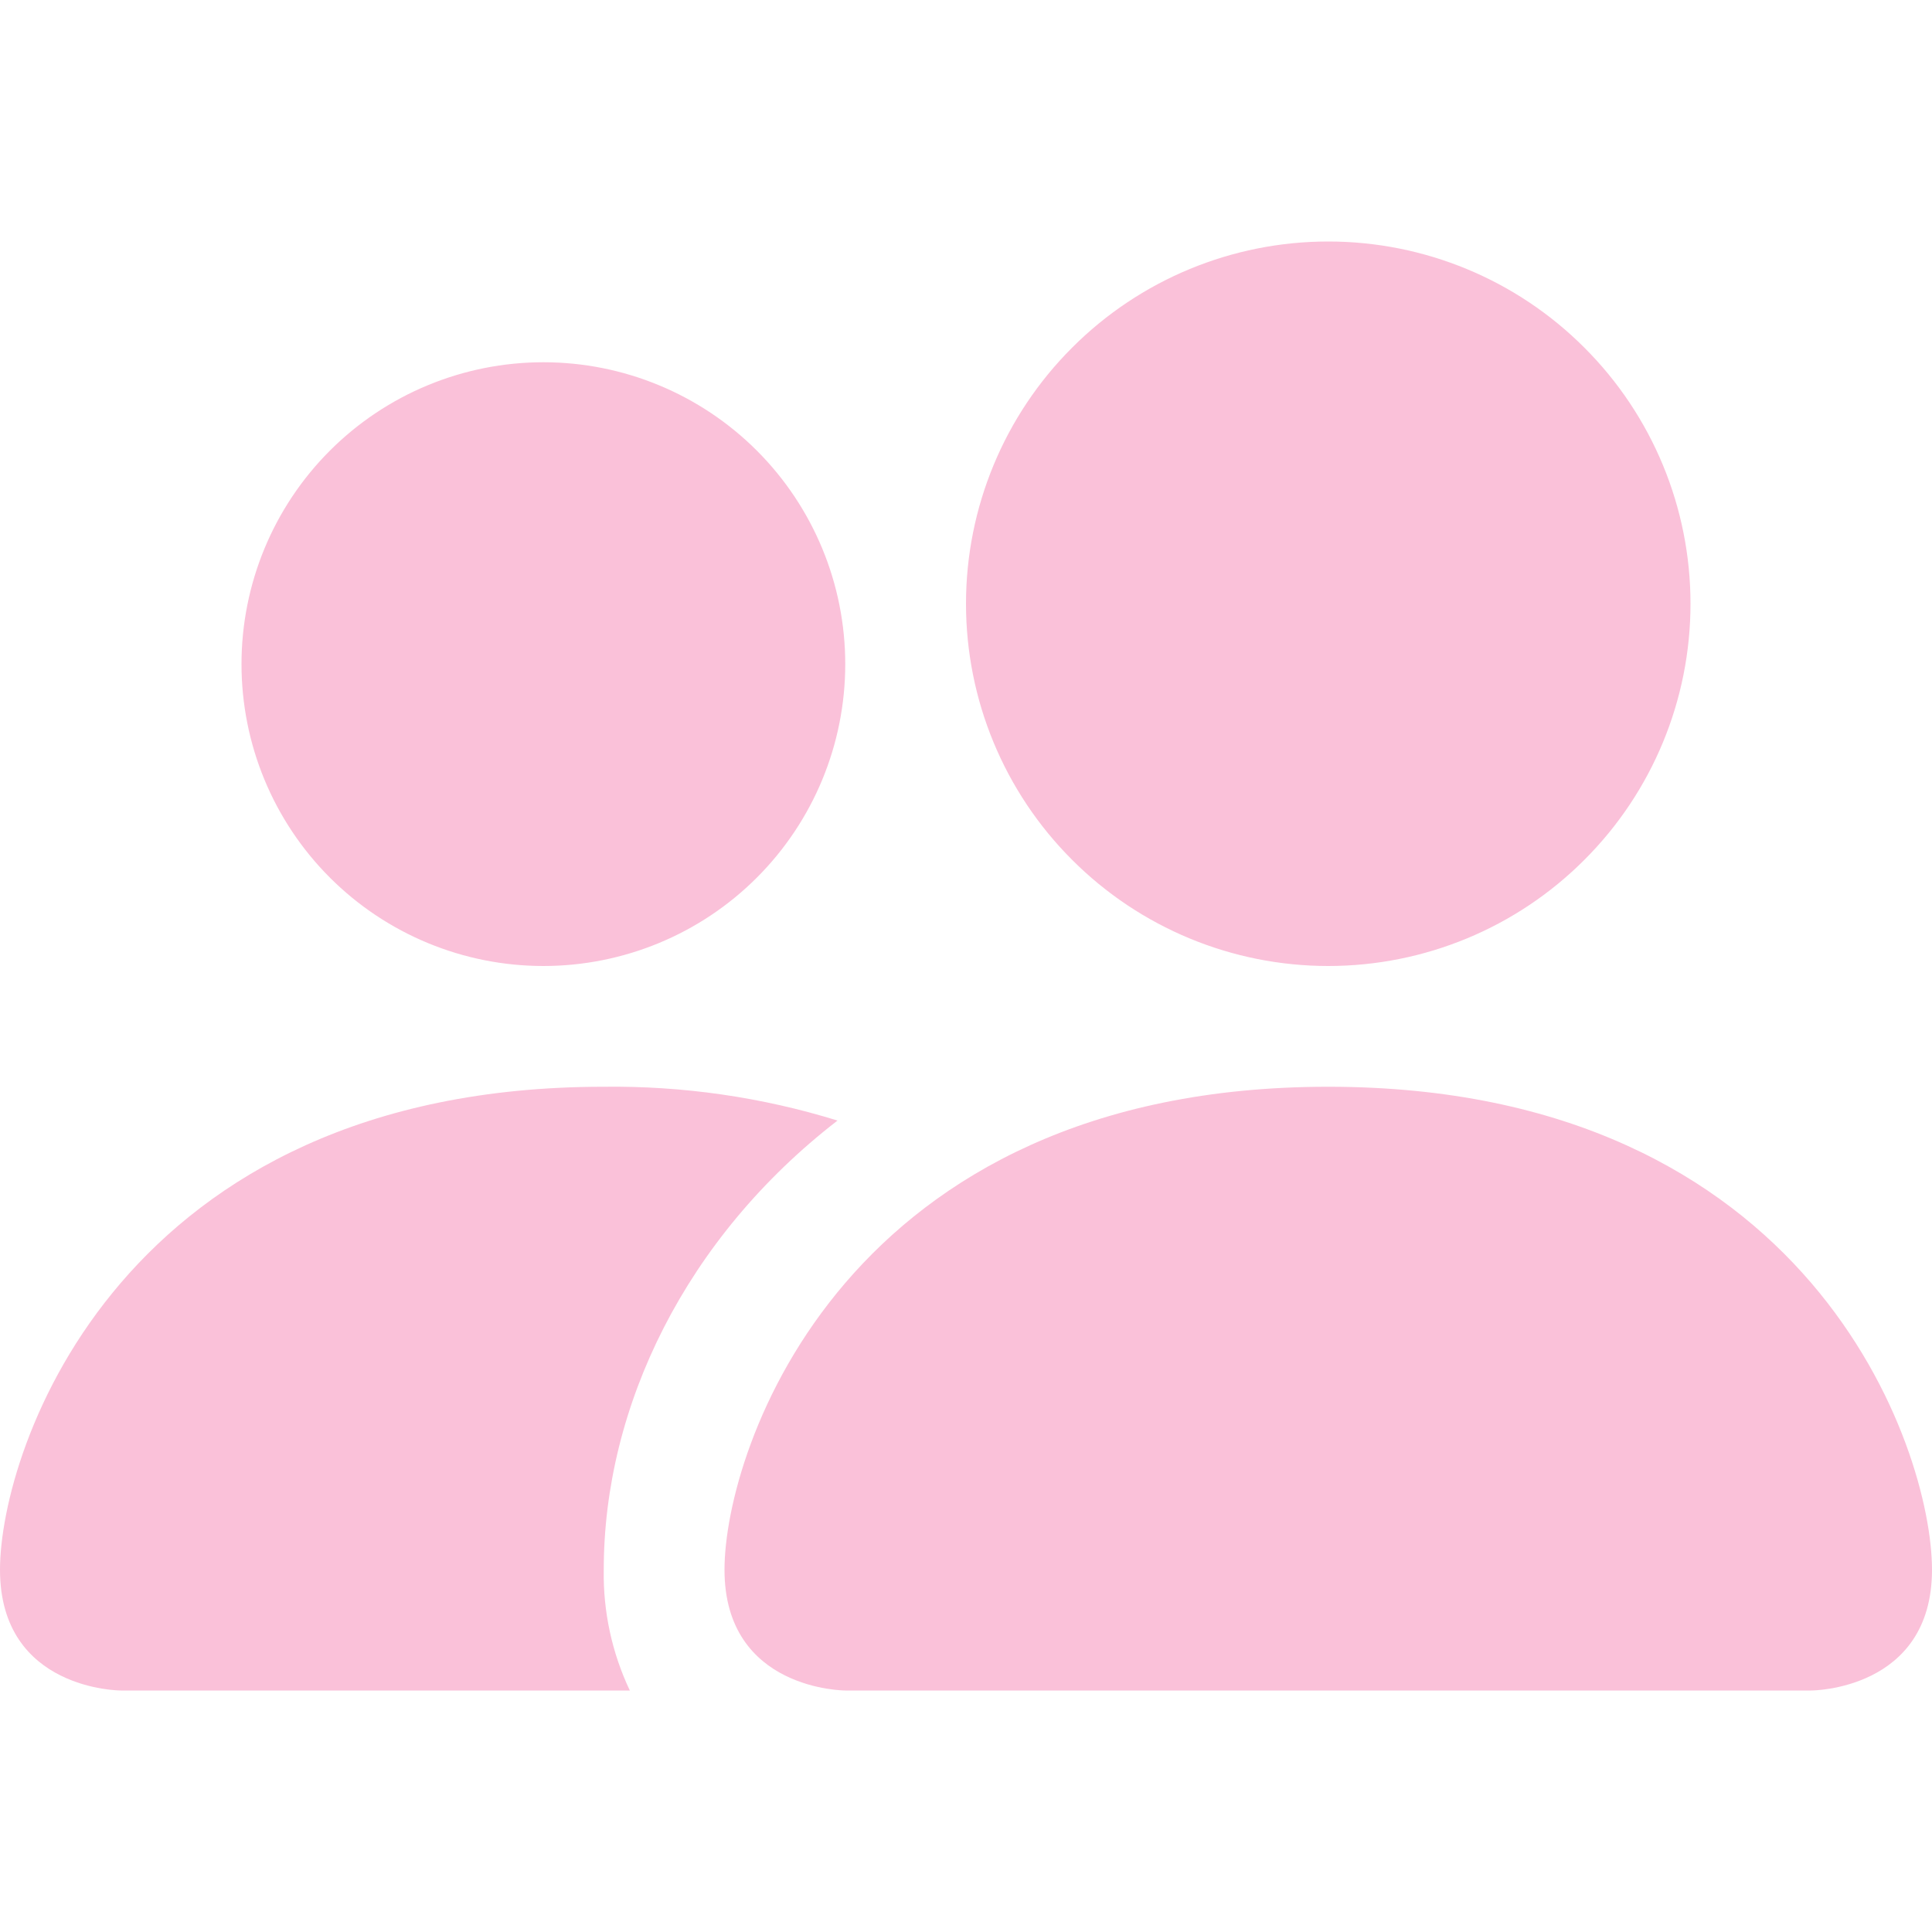
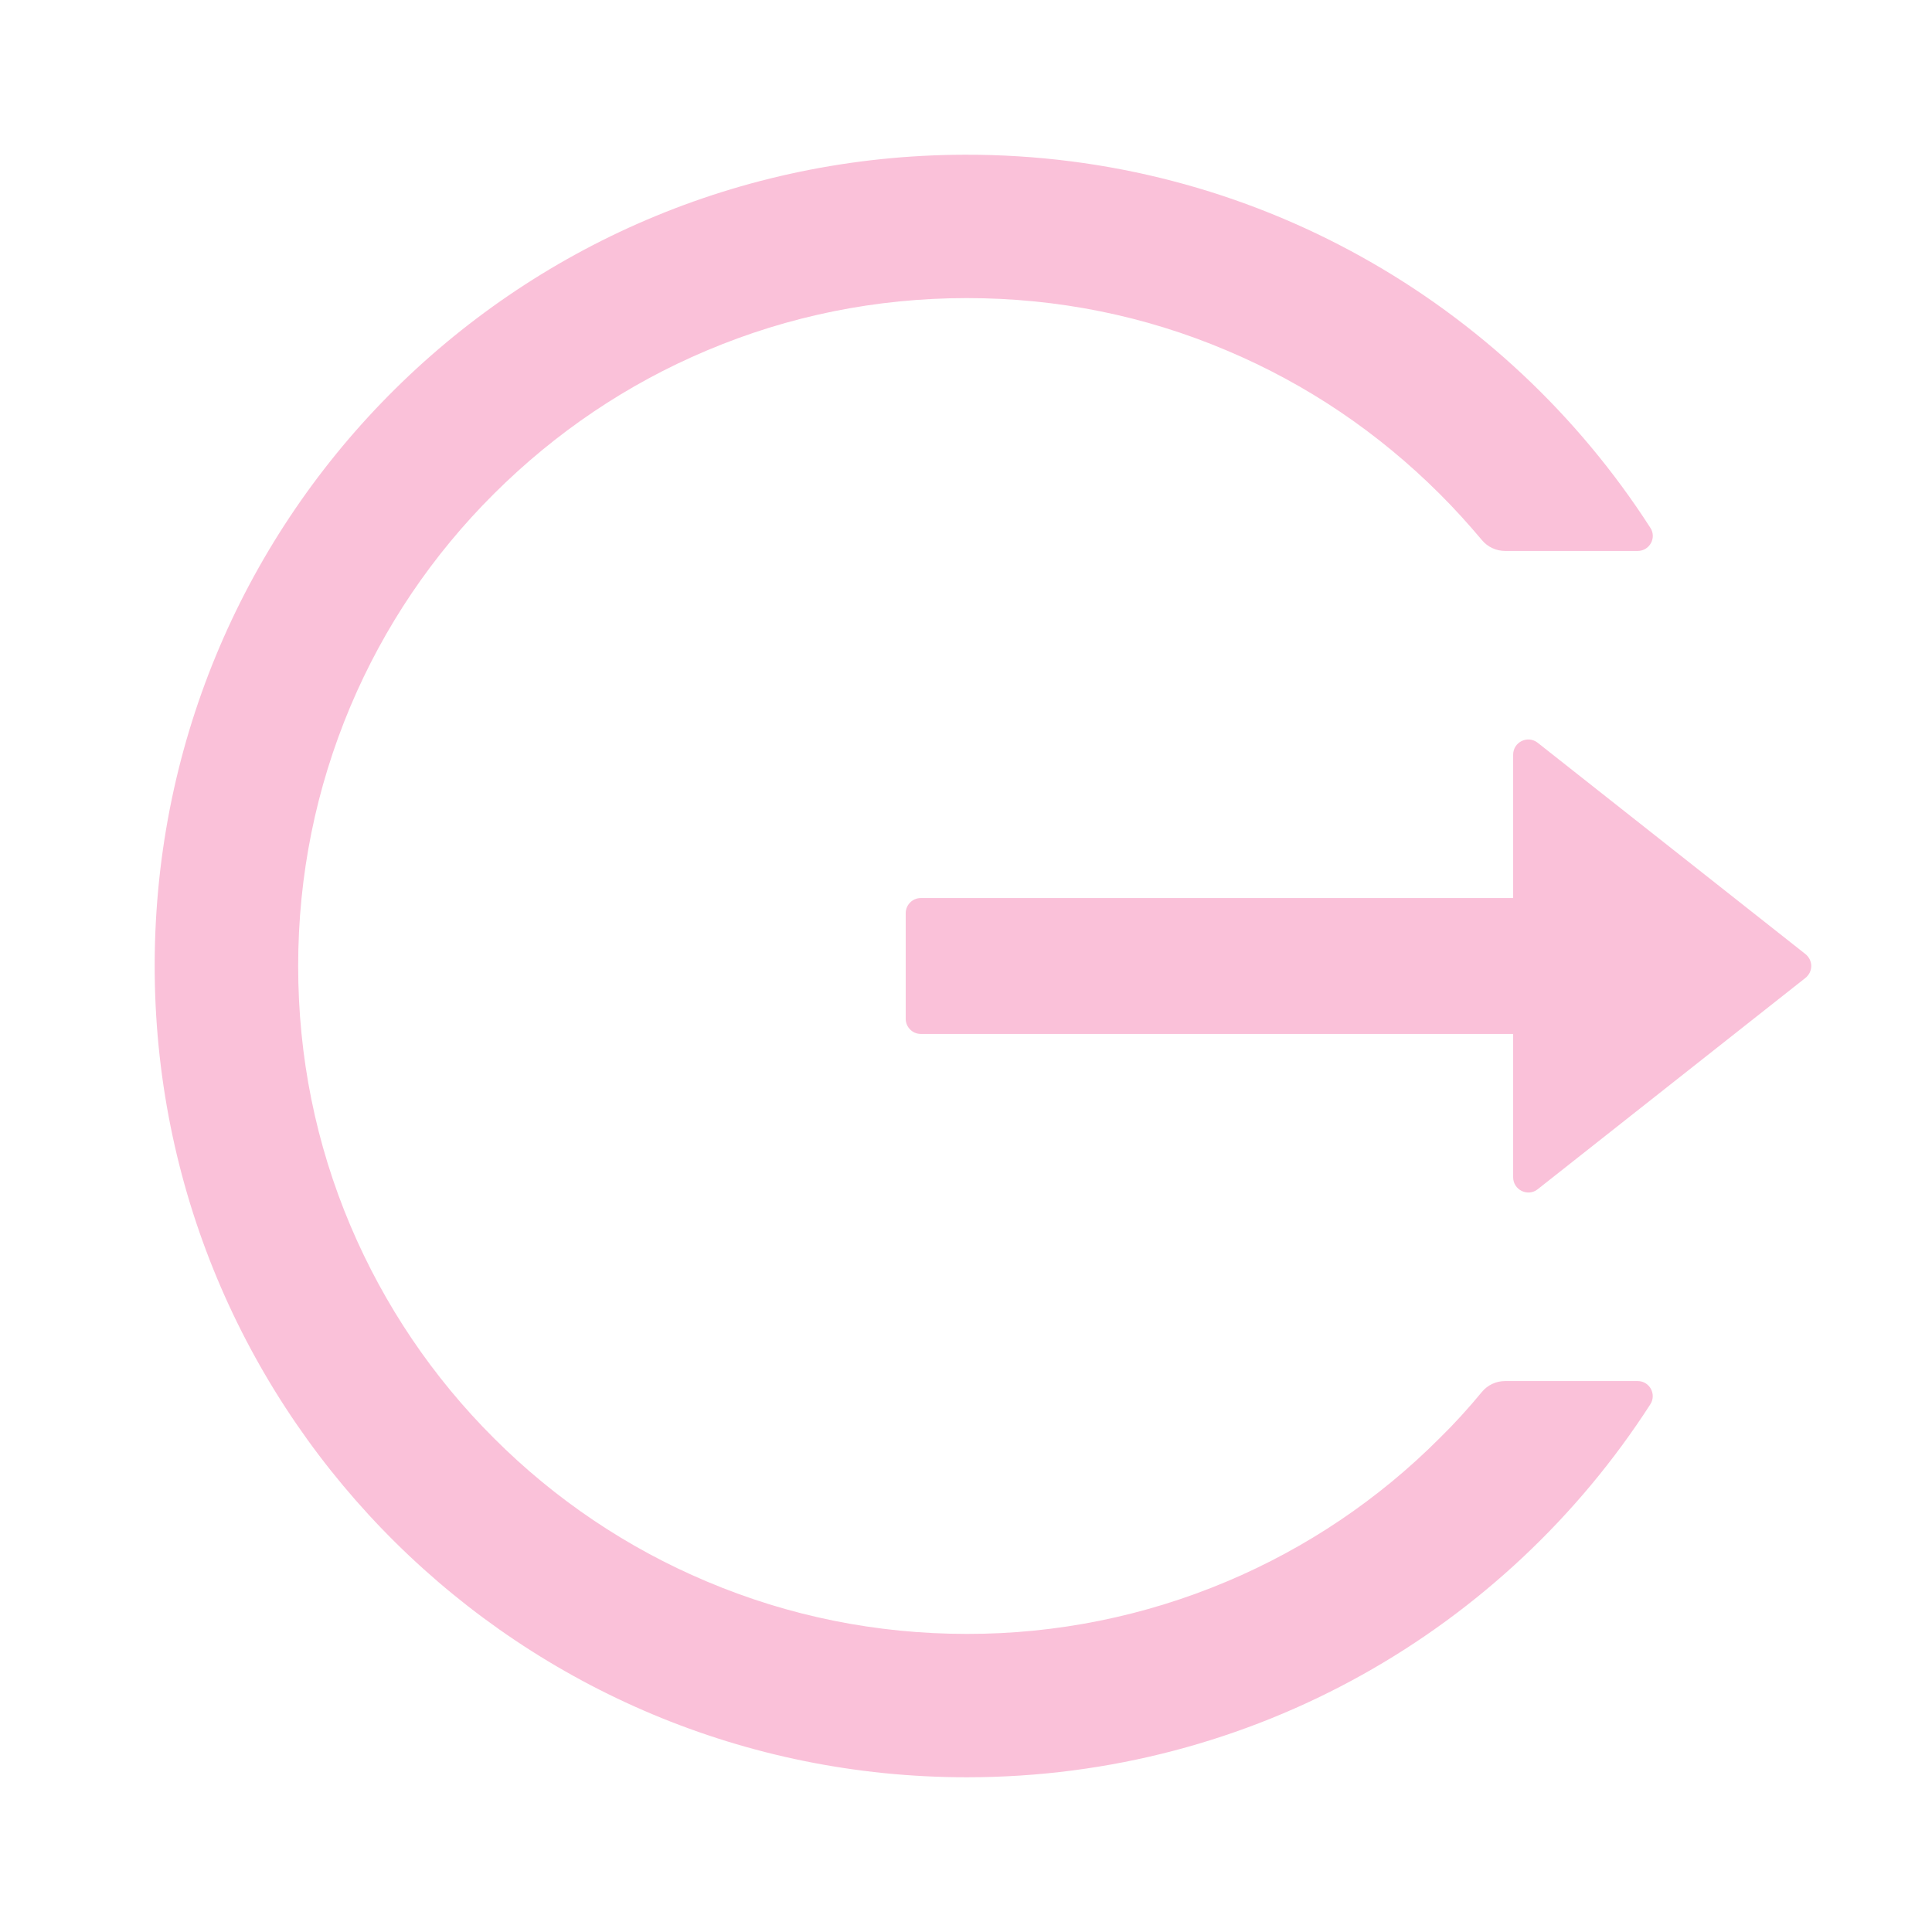
- <svg xmlns="http://www.w3.org/2000/svg" width="16" height="16" viewBox="0 0 16 16" fill="none">
-   <path d="M7 14C7 14 6 14 6 13C6 12 7 9 11 9C15 9 16 12 16 13C16 14 15 14 15 14H7ZM11 8C11.796 8 12.559 7.684 13.121 7.121C13.684 6.559 14 5.796 14 5C14 4.204 13.684 3.441 13.121 2.879C12.559 2.316 11.796 2 11 2C10.204 2 9.441 2.316 8.879 2.879C8.316 3.441 8 4.204 8 5C8 5.796 8.316 6.559 8.879 7.121C9.441 7.684 10.204 8 11 8ZM5.216 14C5.068 13.688 4.994 13.345 5 13C5 11.645 5.68 10.25 6.936 9.28C6.309 9.086 5.656 8.992 5 9C1 9 0 12 0 13C0 14 1 14 1 14H5.216ZM4.5 8C5.163 8 5.799 7.737 6.268 7.268C6.737 6.799 7 6.163 7 5.5C7 4.837 6.737 4.201 6.268 3.732C5.799 3.263 5.163 3 4.5 3C3.837 3 3.201 3.263 2.732 3.732C2.263 4.201 2 4.837 2 5.5C2 6.163 2.263 6.799 2.732 7.268C3.201 7.737 3.837 8 4.5 8Z" fill="#FAC1D9" />
+ <svg xmlns="http://www.w3.org/2000/svg" width="24" height="24" viewBox="0 0 24 24" fill="none">
+   <path d="M20.344 17.156H18.697C18.584 17.156 18.479 17.206 18.408 17.292C18.244 17.491 18.069 17.684 17.883 17.866C17.126 18.625 16.229 19.229 15.242 19.645C14.219 20.077 13.12 20.299 12.01 20.297C10.887 20.297 9.8 20.077 8.778 19.645C7.791 19.229 6.894 18.625 6.136 17.866C5.378 17.111 4.773 16.215 4.355 15.23C3.922 14.208 3.704 13.123 3.704 12C3.704 10.877 3.924 9.792 4.355 8.77C4.772 7.784 5.372 6.895 6.136 6.134C6.901 5.372 7.789 4.772 8.778 4.355C9.8 3.923 10.887 3.703 12.01 3.703C13.133 3.703 14.22 3.921 15.242 4.355C16.231 4.772 17.119 5.372 17.883 6.134C18.069 6.319 18.242 6.511 18.408 6.708C18.479 6.795 18.587 6.844 18.697 6.844H20.344C20.492 6.844 20.583 6.68 20.501 6.556C18.704 3.762 15.558 1.913 11.984 1.922C6.368 1.936 1.866 6.495 1.922 12.103C1.979 17.623 6.474 22.078 12.01 22.078C15.575 22.078 18.706 20.231 20.501 17.445C20.581 17.32 20.492 17.156 20.344 17.156ZM22.428 11.852L19.102 9.227C18.978 9.129 18.797 9.218 18.797 9.375V11.156H11.438C11.335 11.156 11.251 11.241 11.251 11.344V12.656C11.251 12.759 11.335 12.844 11.438 12.844H18.797V14.625C18.797 14.782 18.98 14.871 19.102 14.773L22.428 12.148C22.45 12.13 22.468 12.108 22.481 12.082C22.493 12.057 22.5 12.028 22.5 12C22.5 11.972 22.493 11.944 22.481 11.918C22.468 11.892 22.45 11.87 22.428 11.852Z" fill="#FAC1D9" />
</svg>
